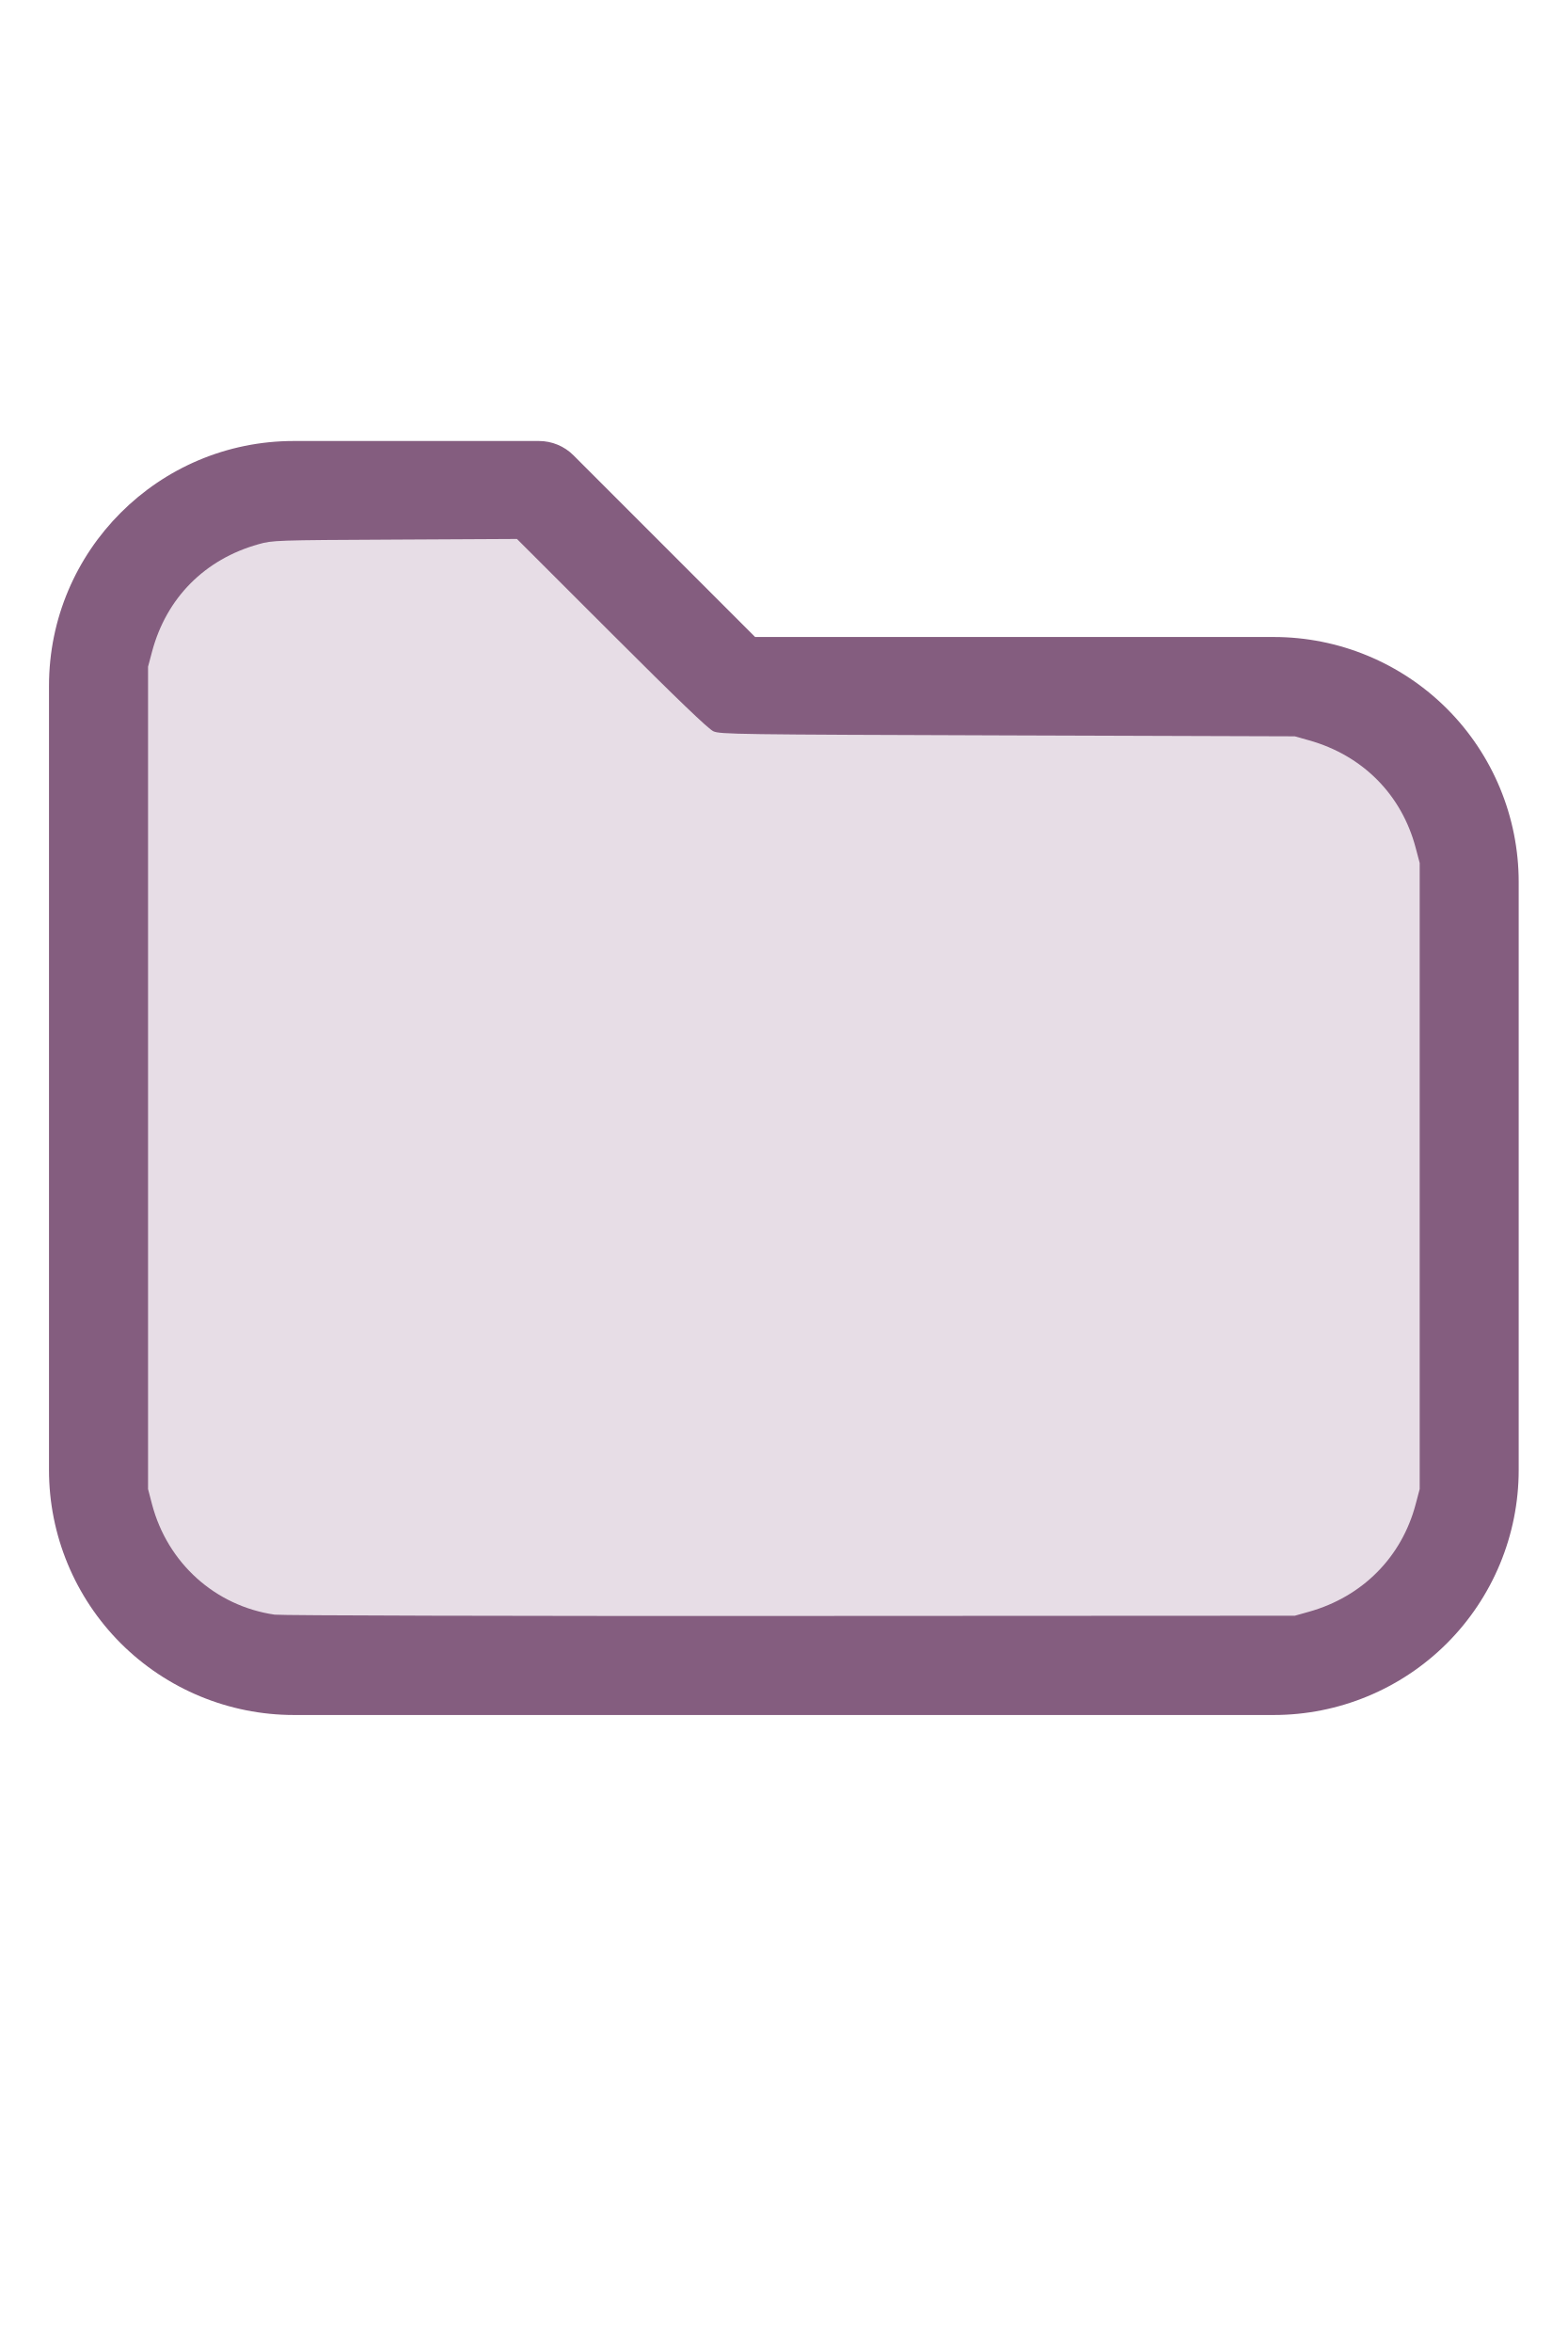
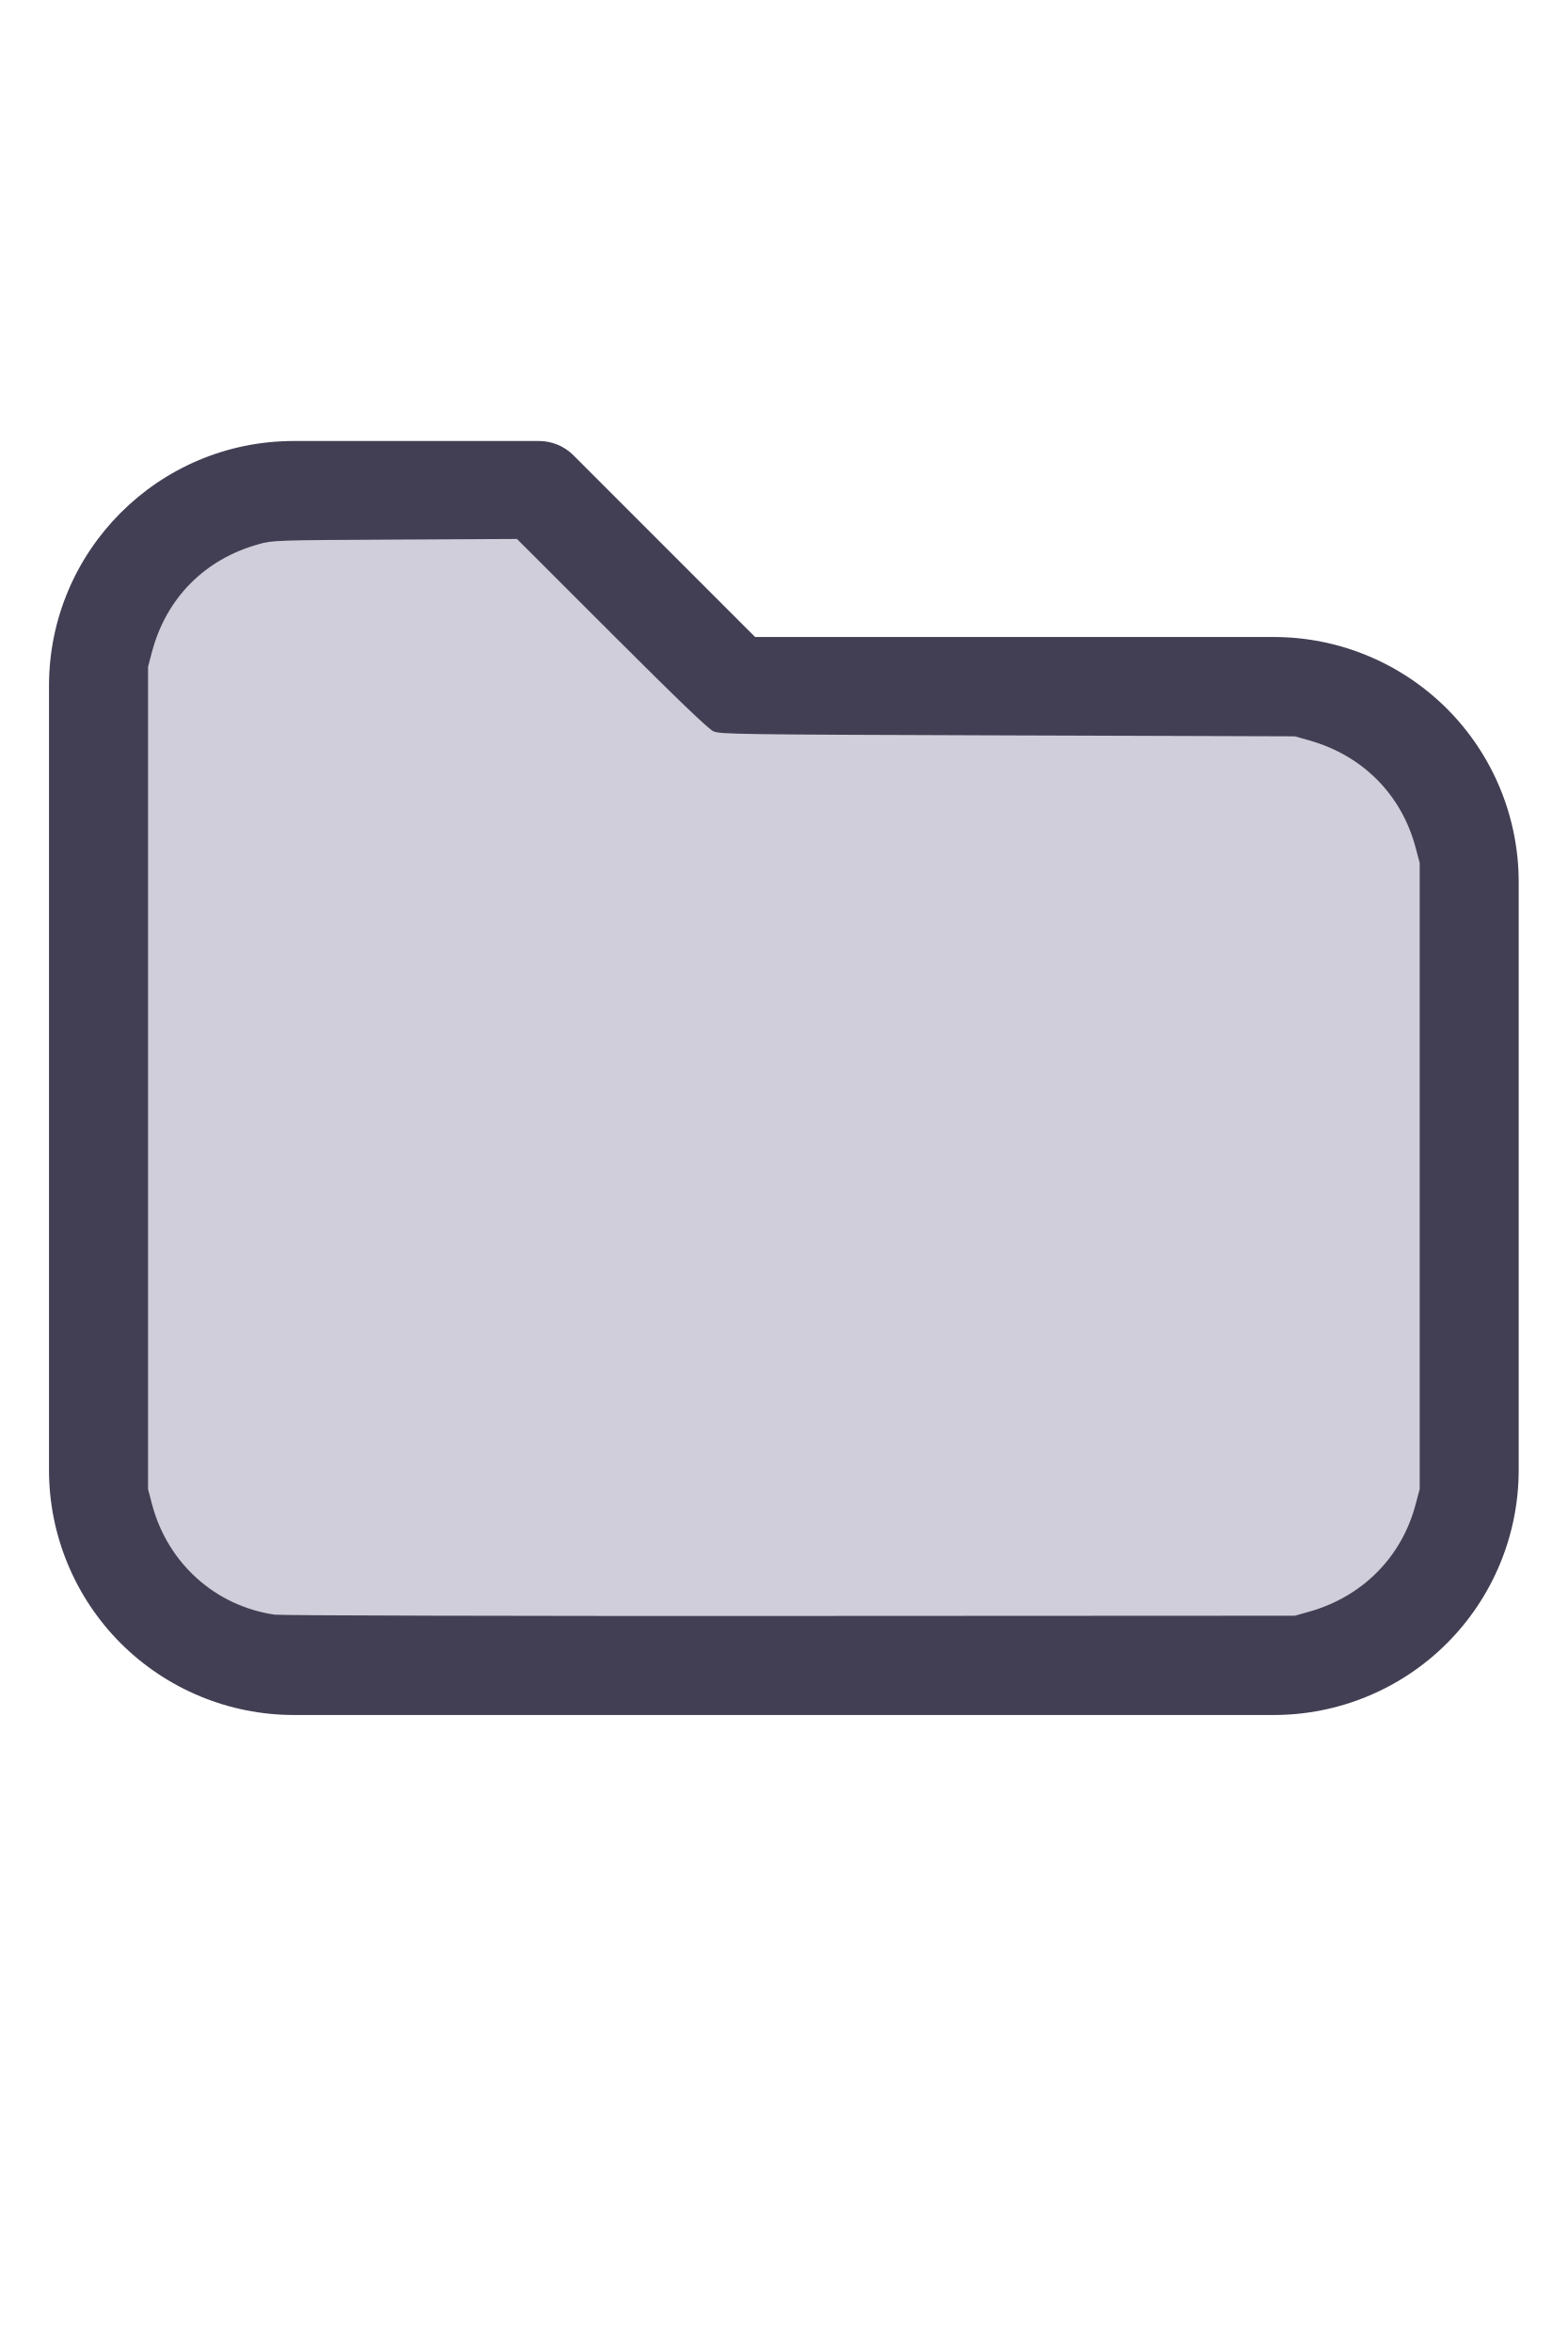
<svg xmlns="http://www.w3.org/2000/svg" version="1.1" width="16" height="24" viewBox="0 0 32 32" xml:space="preserve">
-   <g style="fill:#845D7F;">
+   <g style="fill:#423F54;">
    <path d="M1,5.998l-0,16.002c-0,1.326 0.527,2.598 1.464,3.536c0.938,0.937 2.21,1.464 3.536,1.464c5.322,0 14.678,-0 20,0c1.326,0 2.598,-0.527 3.536,-1.464c0.937,-0.938 1.464,-2.21 1.464,-3.536c0,-3.486 0,-8.514 0,-12c0,-1.326 -0.527,-2.598 -1.464,-3.536c-0.938,-0.937 -2.21,-1.464 -3.536,-1.464c-0,0 -10.586,0 -10.586,0c0,-0 -3.707,-3.707 -3.707,-3.707c-0.187,-0.188 -0.442,-0.293 -0.707,-0.293l-5.002,0c-2.76,0 -4.998,2.238 -4.998,4.998Zm2,-0l-0,16.002c-0,0.796 0.316,1.559 0.879,2.121c0.562,0.563 1.325,0.879 2.121,0.879l20,0c0.796,0 1.559,-0.316 2.121,-0.879c0.563,-0.562 0.879,-1.325 0.879,-2.121c0,-3.486 0,-8.514 0,-12c0,-0.796 -0.316,-1.559 -0.879,-2.121c-0.562,-0.563 -1.325,-0.879 -2.121,-0.879c-7.738,0 -11,0 -11,0c-0.265,0 -0.52,-0.105 -0.707,-0.293c-0,0 -3.707,-3.707 -3.707,-3.707c-0,0 -4.588,0 -4.588,0c-1.656,0 -2.998,1.342 -2.998,2.998Z" />
  </g>
-   <g style="fill:#E7DDE6;stroke-width:0;">
+   <g style="fill:#D0CEDA;stroke-width:0;">
    <path d="M 5.606,24.952 C 4.392,24.775 3.42,23.9 3.103,22.699 L 3.022,22.389 V 13.998 5.606 L 3.104,5.298 C 3.396,4.203 4.18,3.412 5.279,3.106 5.565,3.026 5.615,3.024 8.061,3.012 l 2.491,-0.013 1.932,1.93 c 1.344,1.343 1.976,1.95 2.078,1.995 0.137,0.062 0.474,0.066 6.007,0.084 l 5.861,0.019 0.291,0.082 c 1.095,0.308 1.89,1.109 2.176,2.193 l 0.082,0.309 V 16 22.389 l -0.082,0.309 c -0.284,1.079 -1.086,1.888 -2.176,2.194 l -0.291,0.082 -10.303,0.005 c -5.7,0.003 -10.4,-0.009 -10.521,-0.027 z" />
  </g>
</svg>
